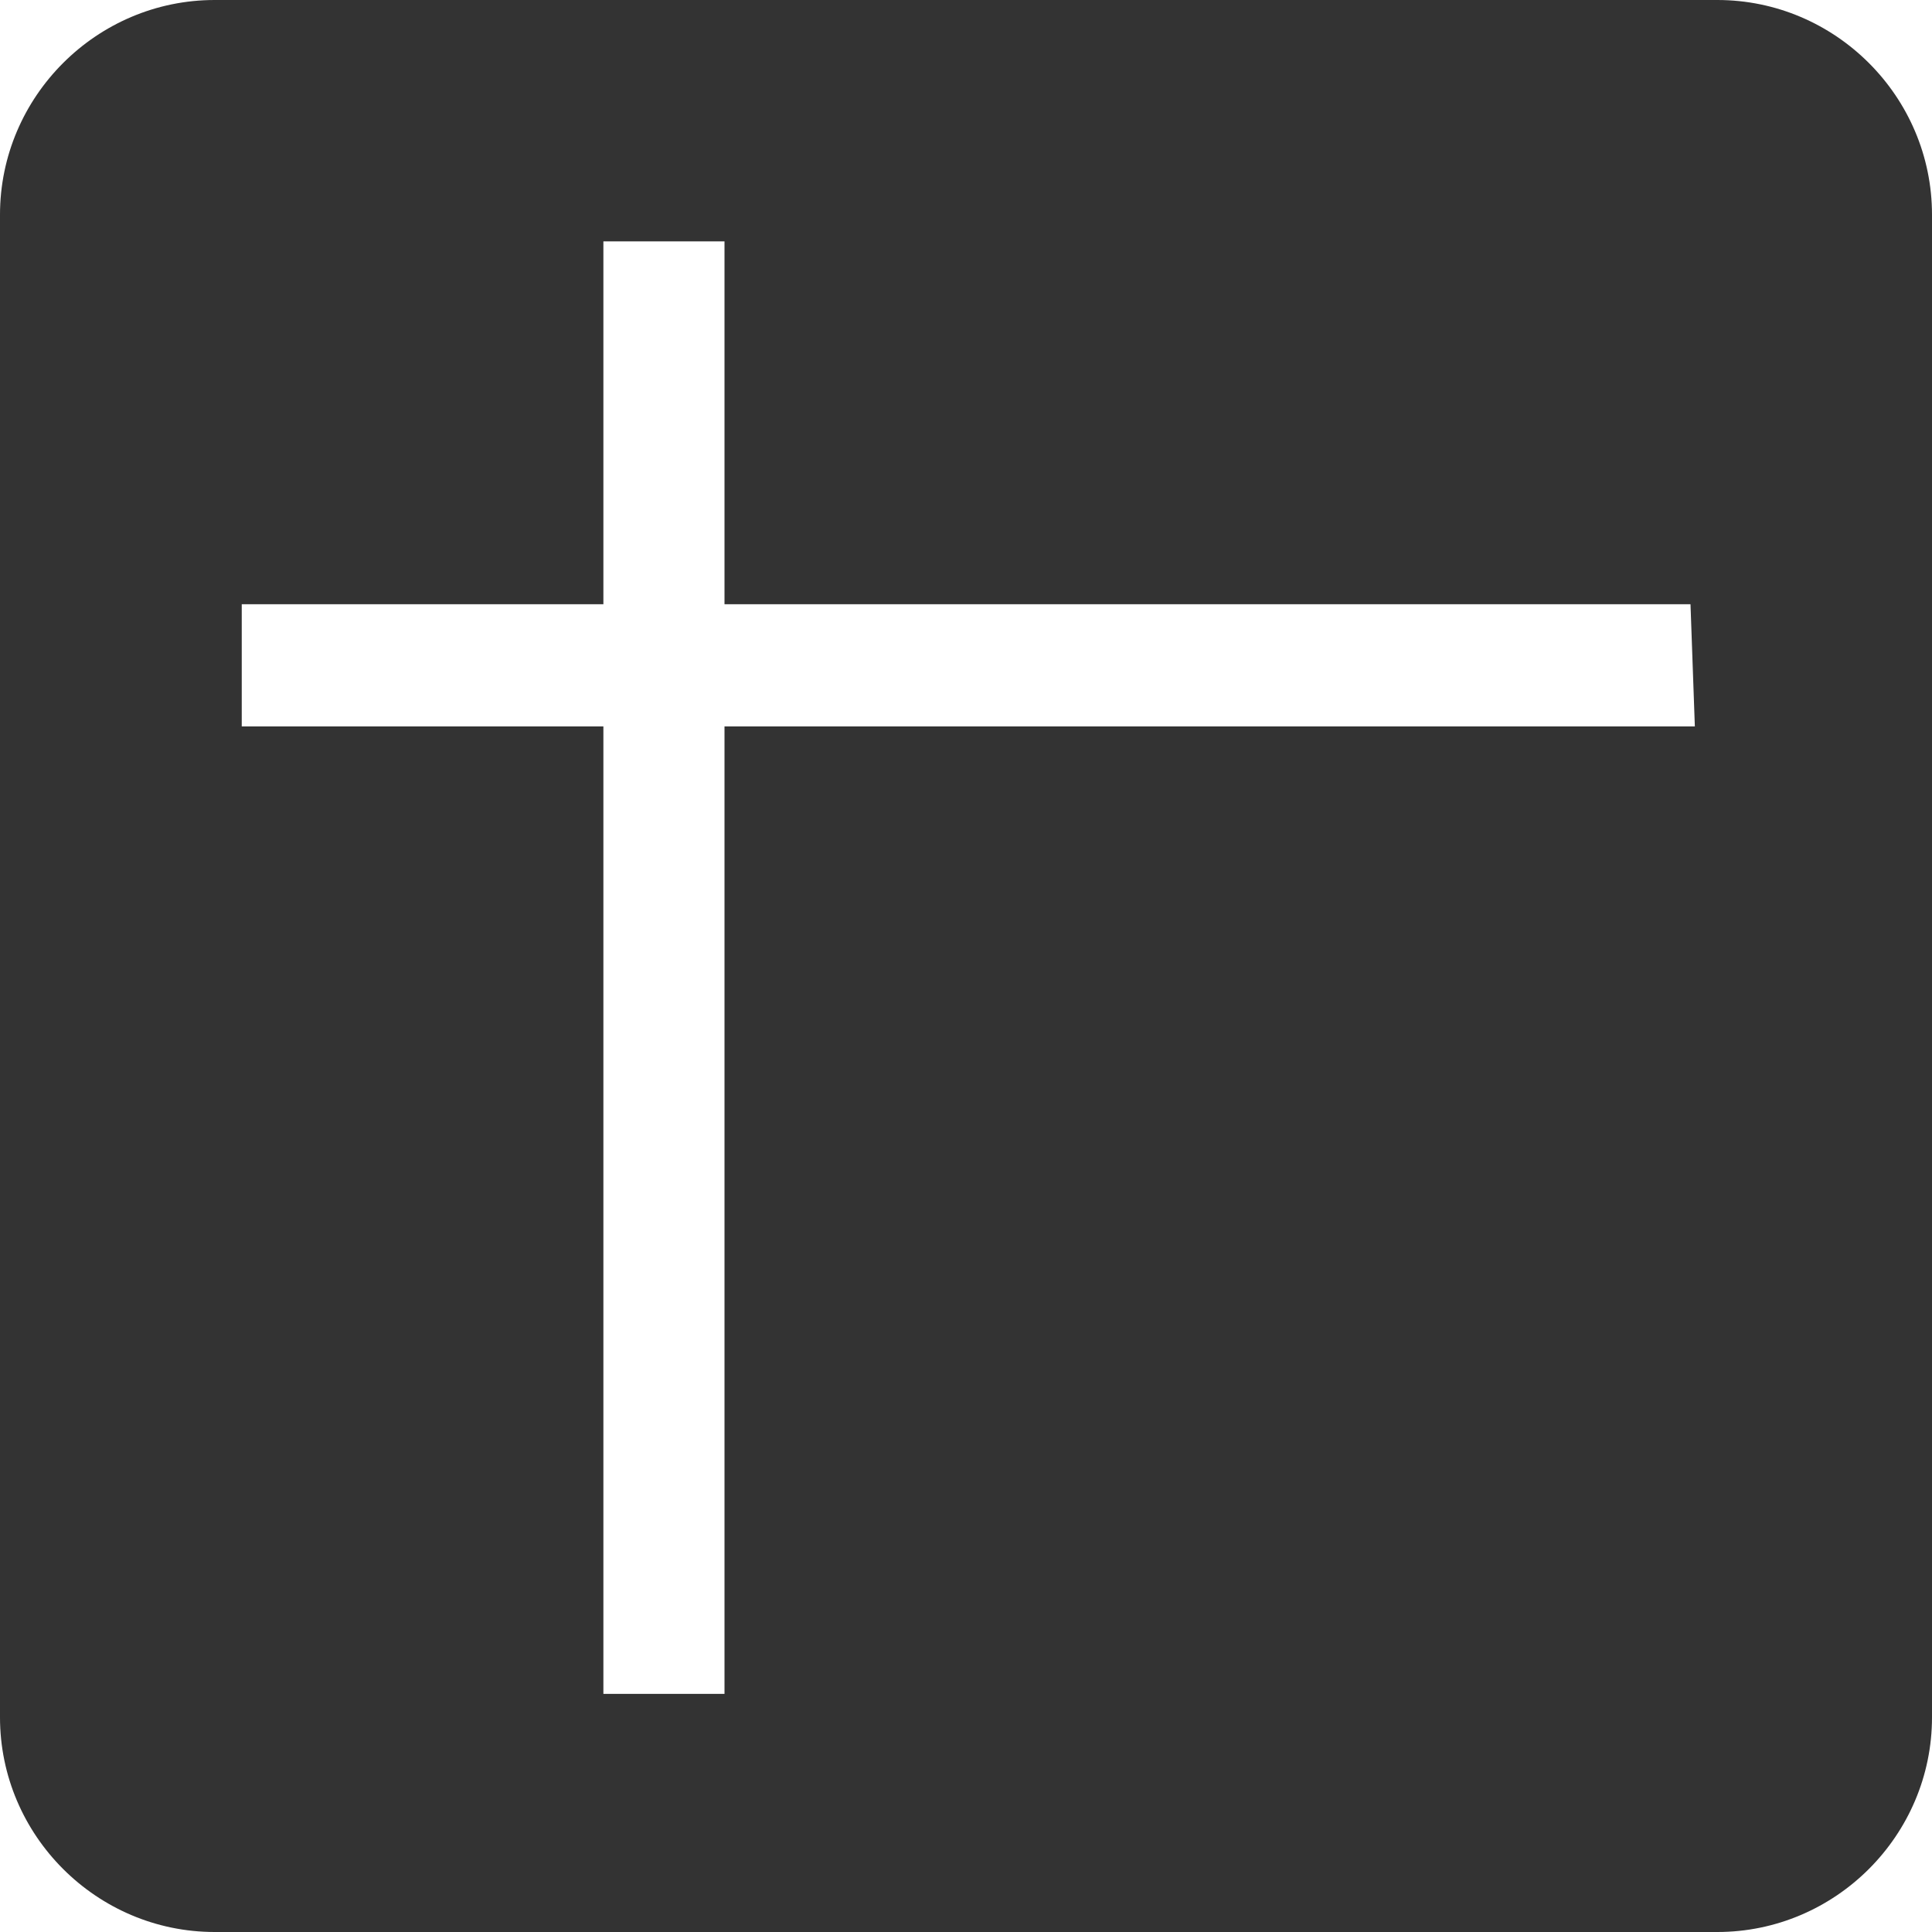
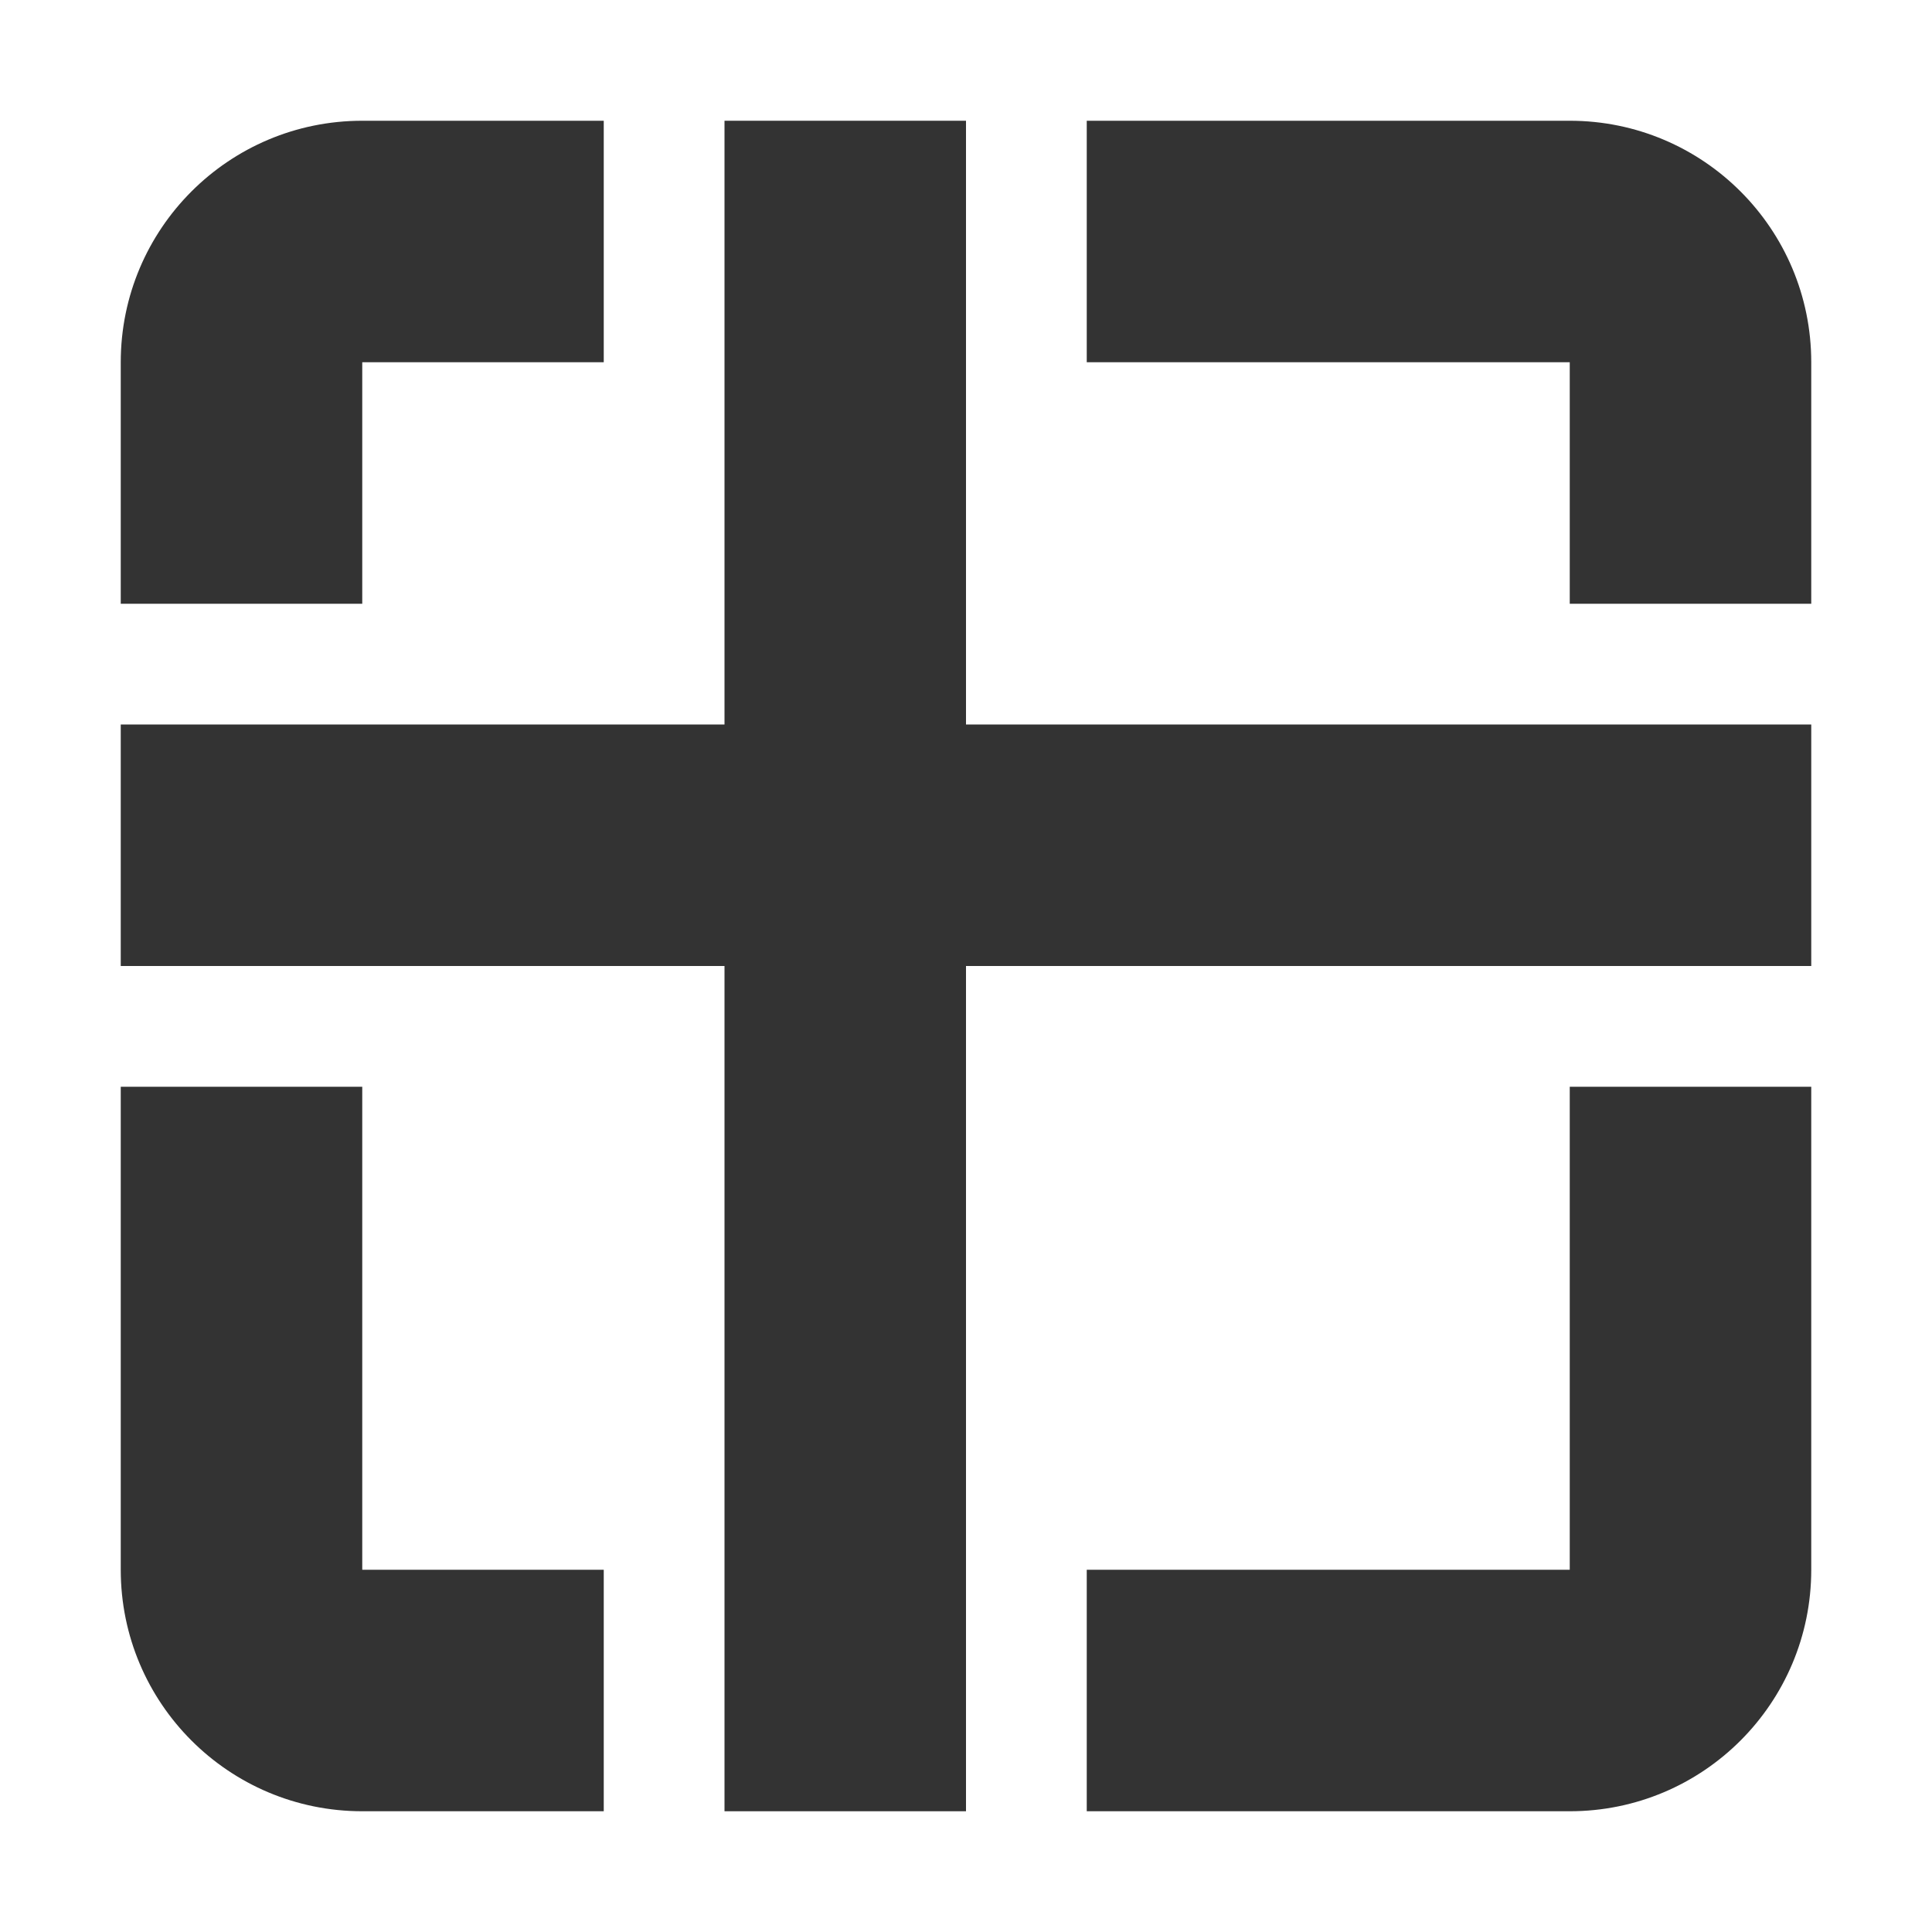
<svg xmlns="http://www.w3.org/2000/svg" width="16" height="16" viewBox="0 0 16 16" fill="none">
-   <path fill-rule="evenodd" clip-rule="evenodd" d="M1.778 0H14.222C15.2 0 16 0.8 16 1.778V14.222C16 15.2 15.2 16 14.222 16H1.778C0.8 16 0 15.2 0 14.222V4.444V1.778C0 0.8 0.8 0 1.778 0ZM6 6.016H14.036L14 5.004H6V1.999H4.997V5.004H2.002V6.016H4.997V14.028H6V6.016Z" fill="#333333" />
+   <path d="M7 1V15M1 7H15" stroke="#333333" stroke-width="2" />
+   <path fill-rule="evenodd" clip-rule="evenodd" d="M3 1C1.895 1 1 1.895 1 3V5H3V3H5V1H3ZM9 1V3L13 3V5H15V3C15 1.895 14.105 1 13 1H9ZM15 9H13V13H9V15H13C14.105 15 15 14.105 15 13V9ZM5 15V13H3V9H1V13C1 14.105 1.895 15 3 15H5Z" fill="#333333" />
</svg>
